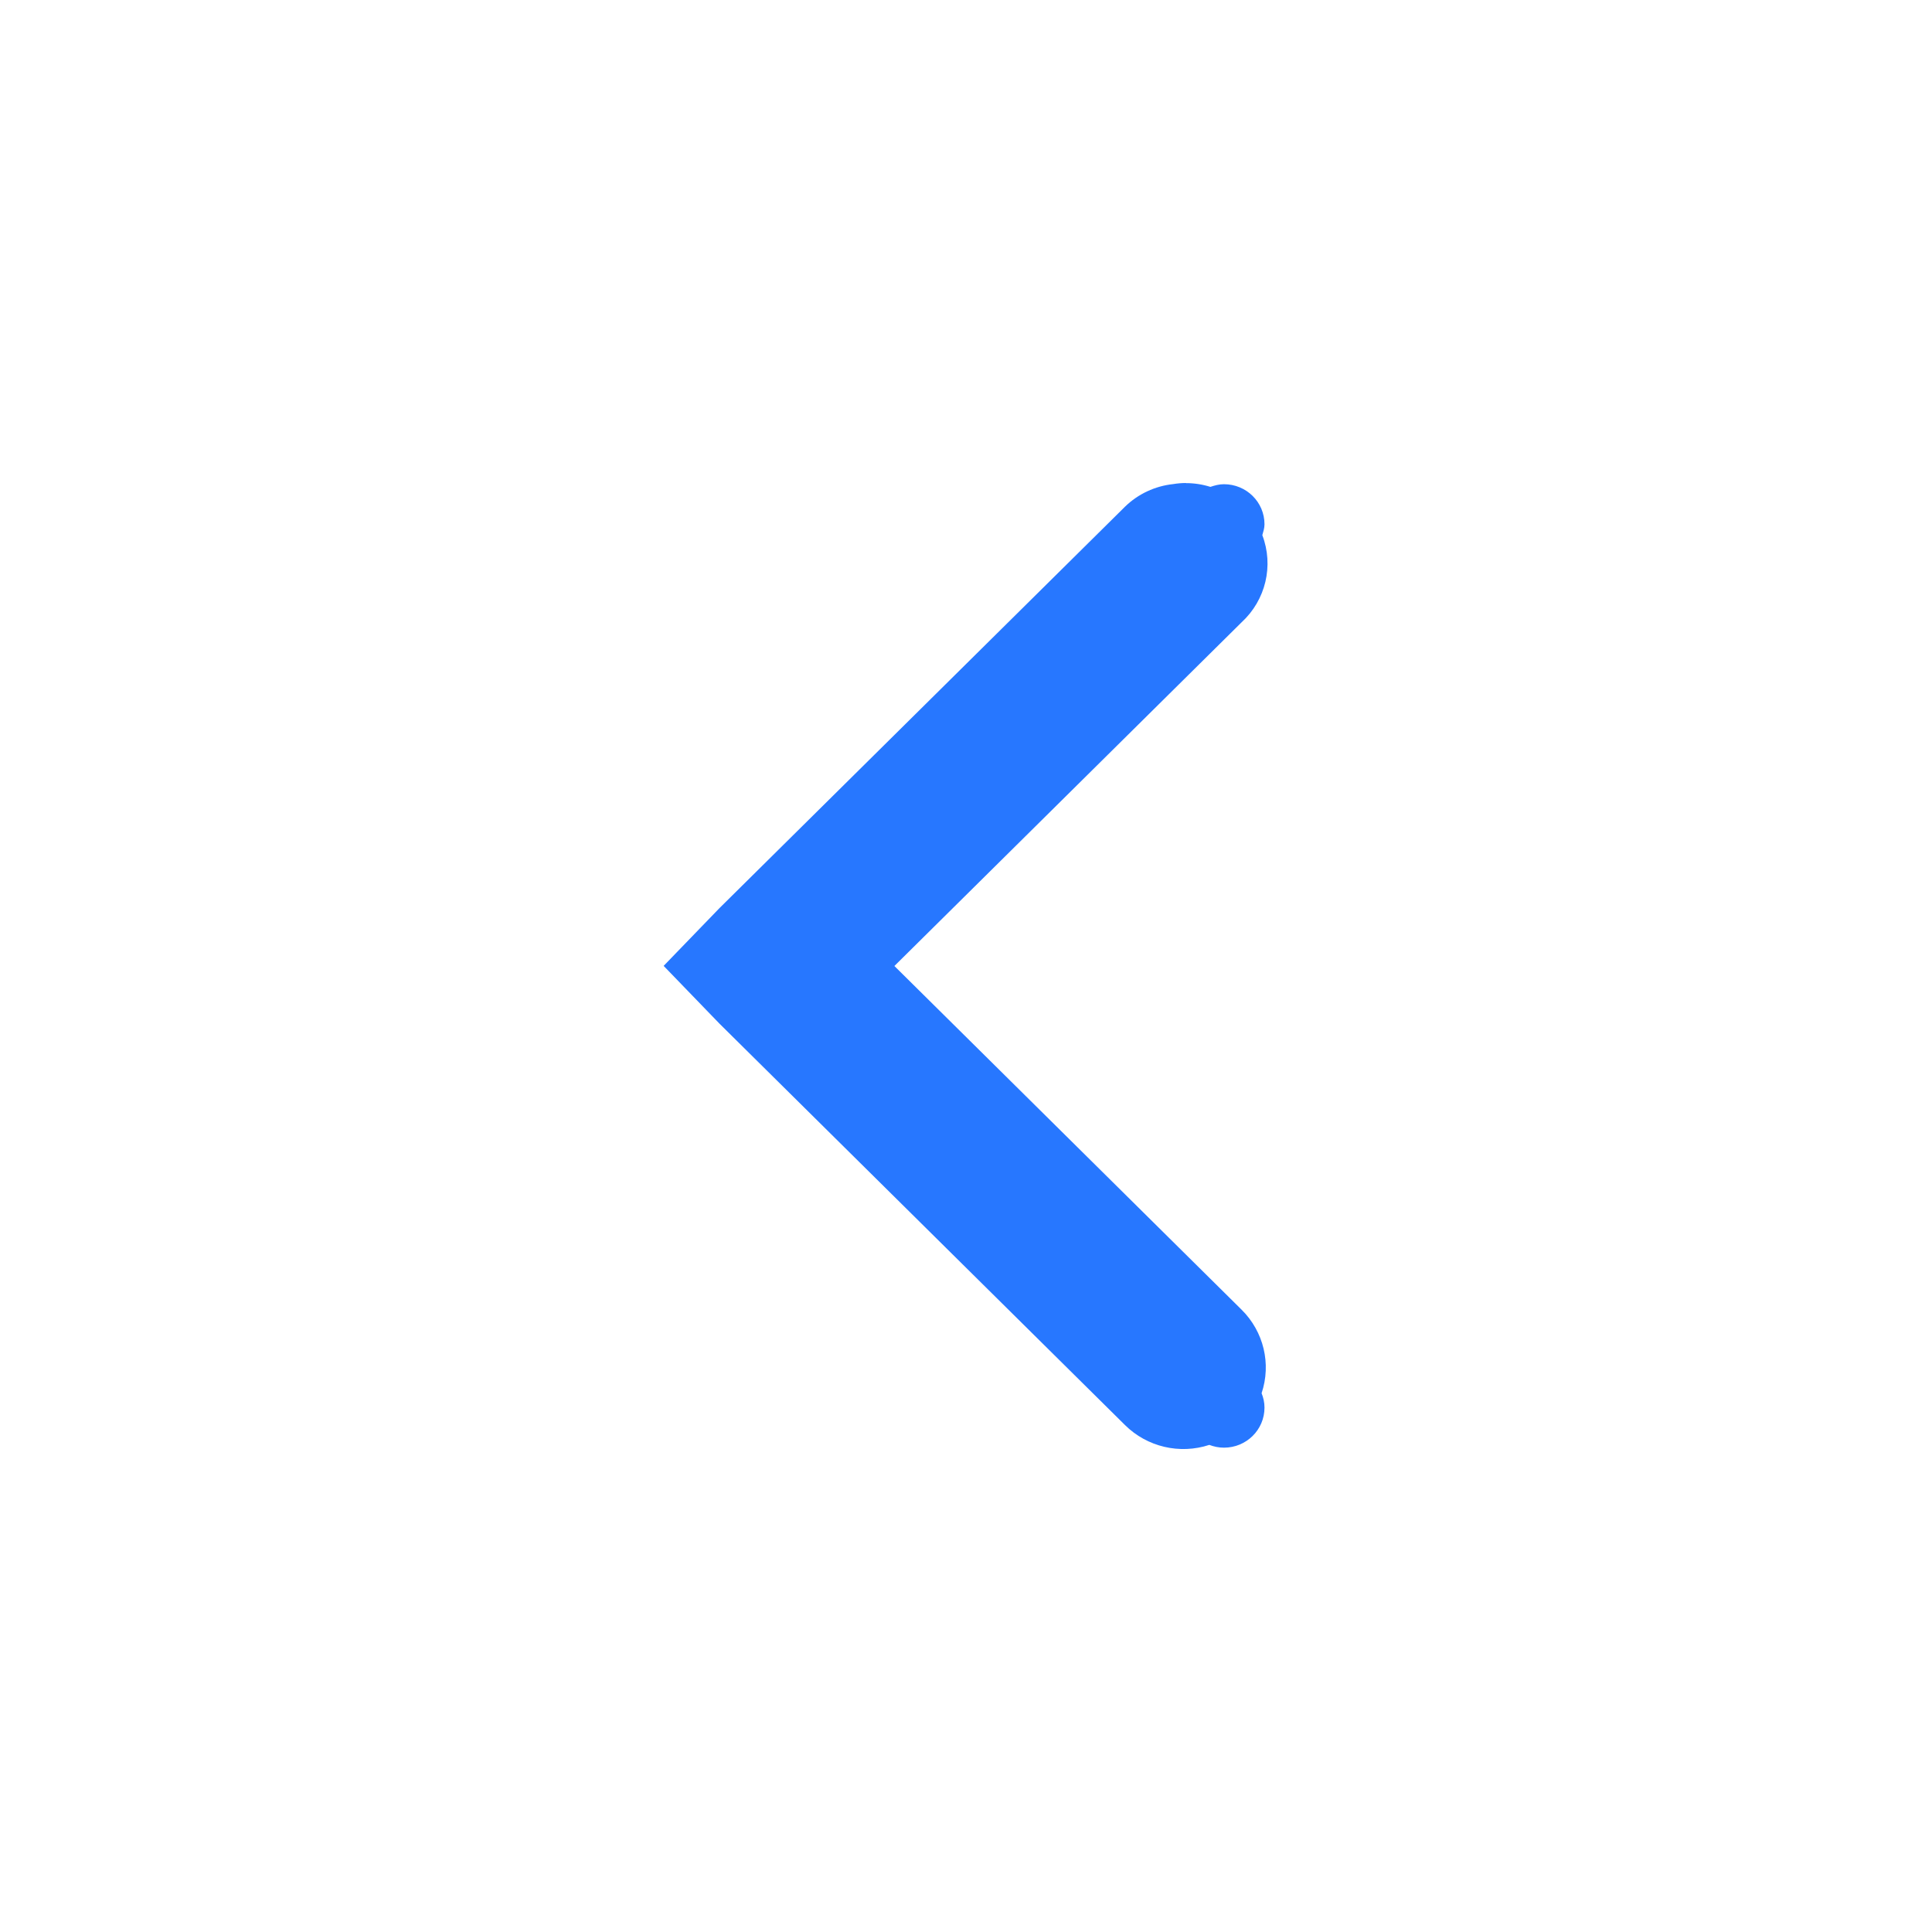
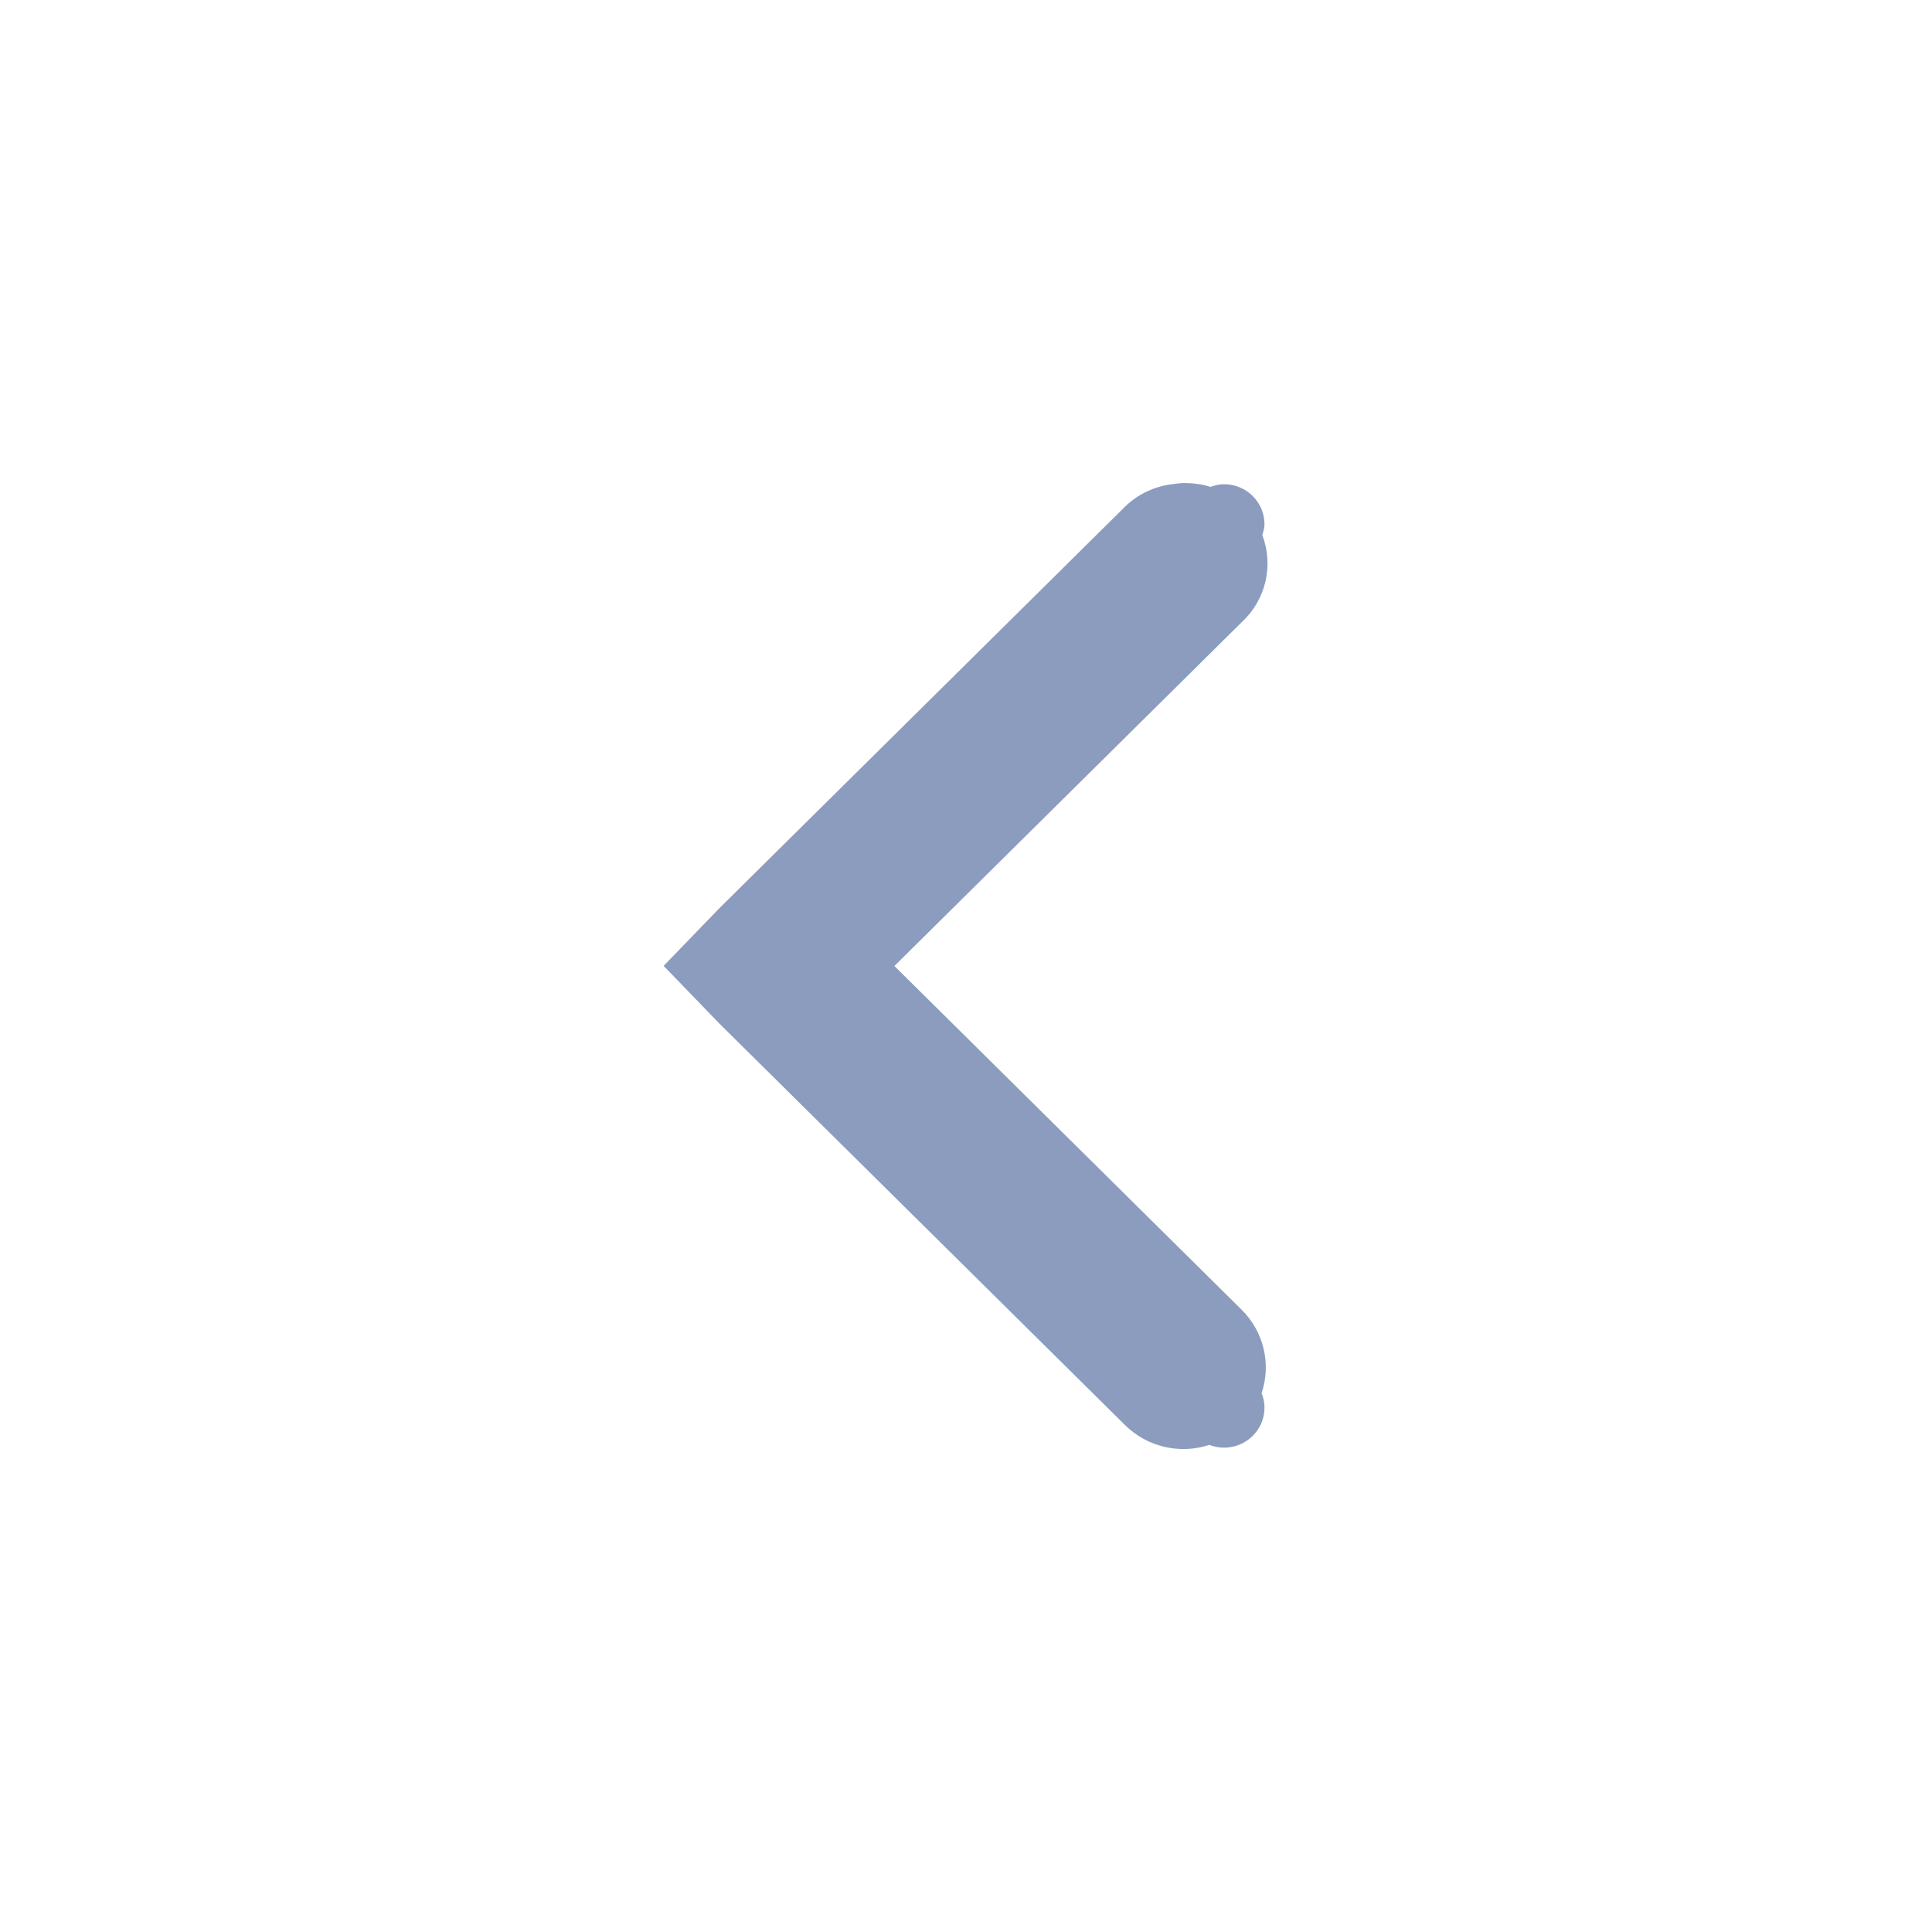
<svg xmlns="http://www.w3.org/2000/svg" version="1.1" viewBox="0 0 16 16">
  <g transform="translate(-100 -747)">
-     <path d="m109.82 751a0.672 0.665 0 0 0-0.104 9e-3 0.672 0.665 0 0 0-0.399 0.187l-3.359 3.325-0.462 0.478 0.462 0.478 3.359 3.325a0.683 0.676 0 0 0 0.698 0.164c0.037 0.014 0.078 0.023 0.121 0.023 0.186 0 0.336-0.148 0.336-0.332 0-0.042-9e-3 -0.082-0.024-0.119a0.683 0.676 0 0 0-0.165-0.691l-2.876-2.847 2.876-2.847a0.672 0.665 0 0 0 0.171-0.721c8e-3 -0.029 0.018-0.058 0.018-0.09 0-0.184-0.15-0.332-0.336-0.332-0.04 0-0.076 0.01-0.112 0.022a0.672 0.665 0 0 0-0.205-0.031z" style="block-progression:tb;color:#000000;fill:#2777ff;text-decoration-line:none;text-indent:0;text-transform:none" />
+     <path d="m109.82 751a0.672 0.665 0 0 0-0.104 9e-3 0.672 0.665 0 0 0-0.399 0.187l-3.359 3.325-0.462 0.478 0.462 0.478 3.359 3.325a0.683 0.676 0 0 0 0.698 0.164c0.037 0.014 0.078 0.023 0.121 0.023 0.186 0 0.336-0.148 0.336-0.332 0-0.042-9e-3 -0.082-0.024-0.119a0.683 0.676 0 0 0-0.165-0.691l-2.876-2.847 2.876-2.847a0.672 0.665 0 0 0 0.171-0.721c8e-3 -0.029 0.018-0.058 0.018-0.09 0-0.184-0.15-0.332-0.336-0.332-0.04 0-0.076 0.01-0.112 0.022a0.672 0.665 0 0 0-0.205-0.031z" style="block-progression:tb;color:#000000;fill:#8b9cbe;text-decoration-line:none;text-indent:0;text-transform:none" />
  </g>
</svg>
